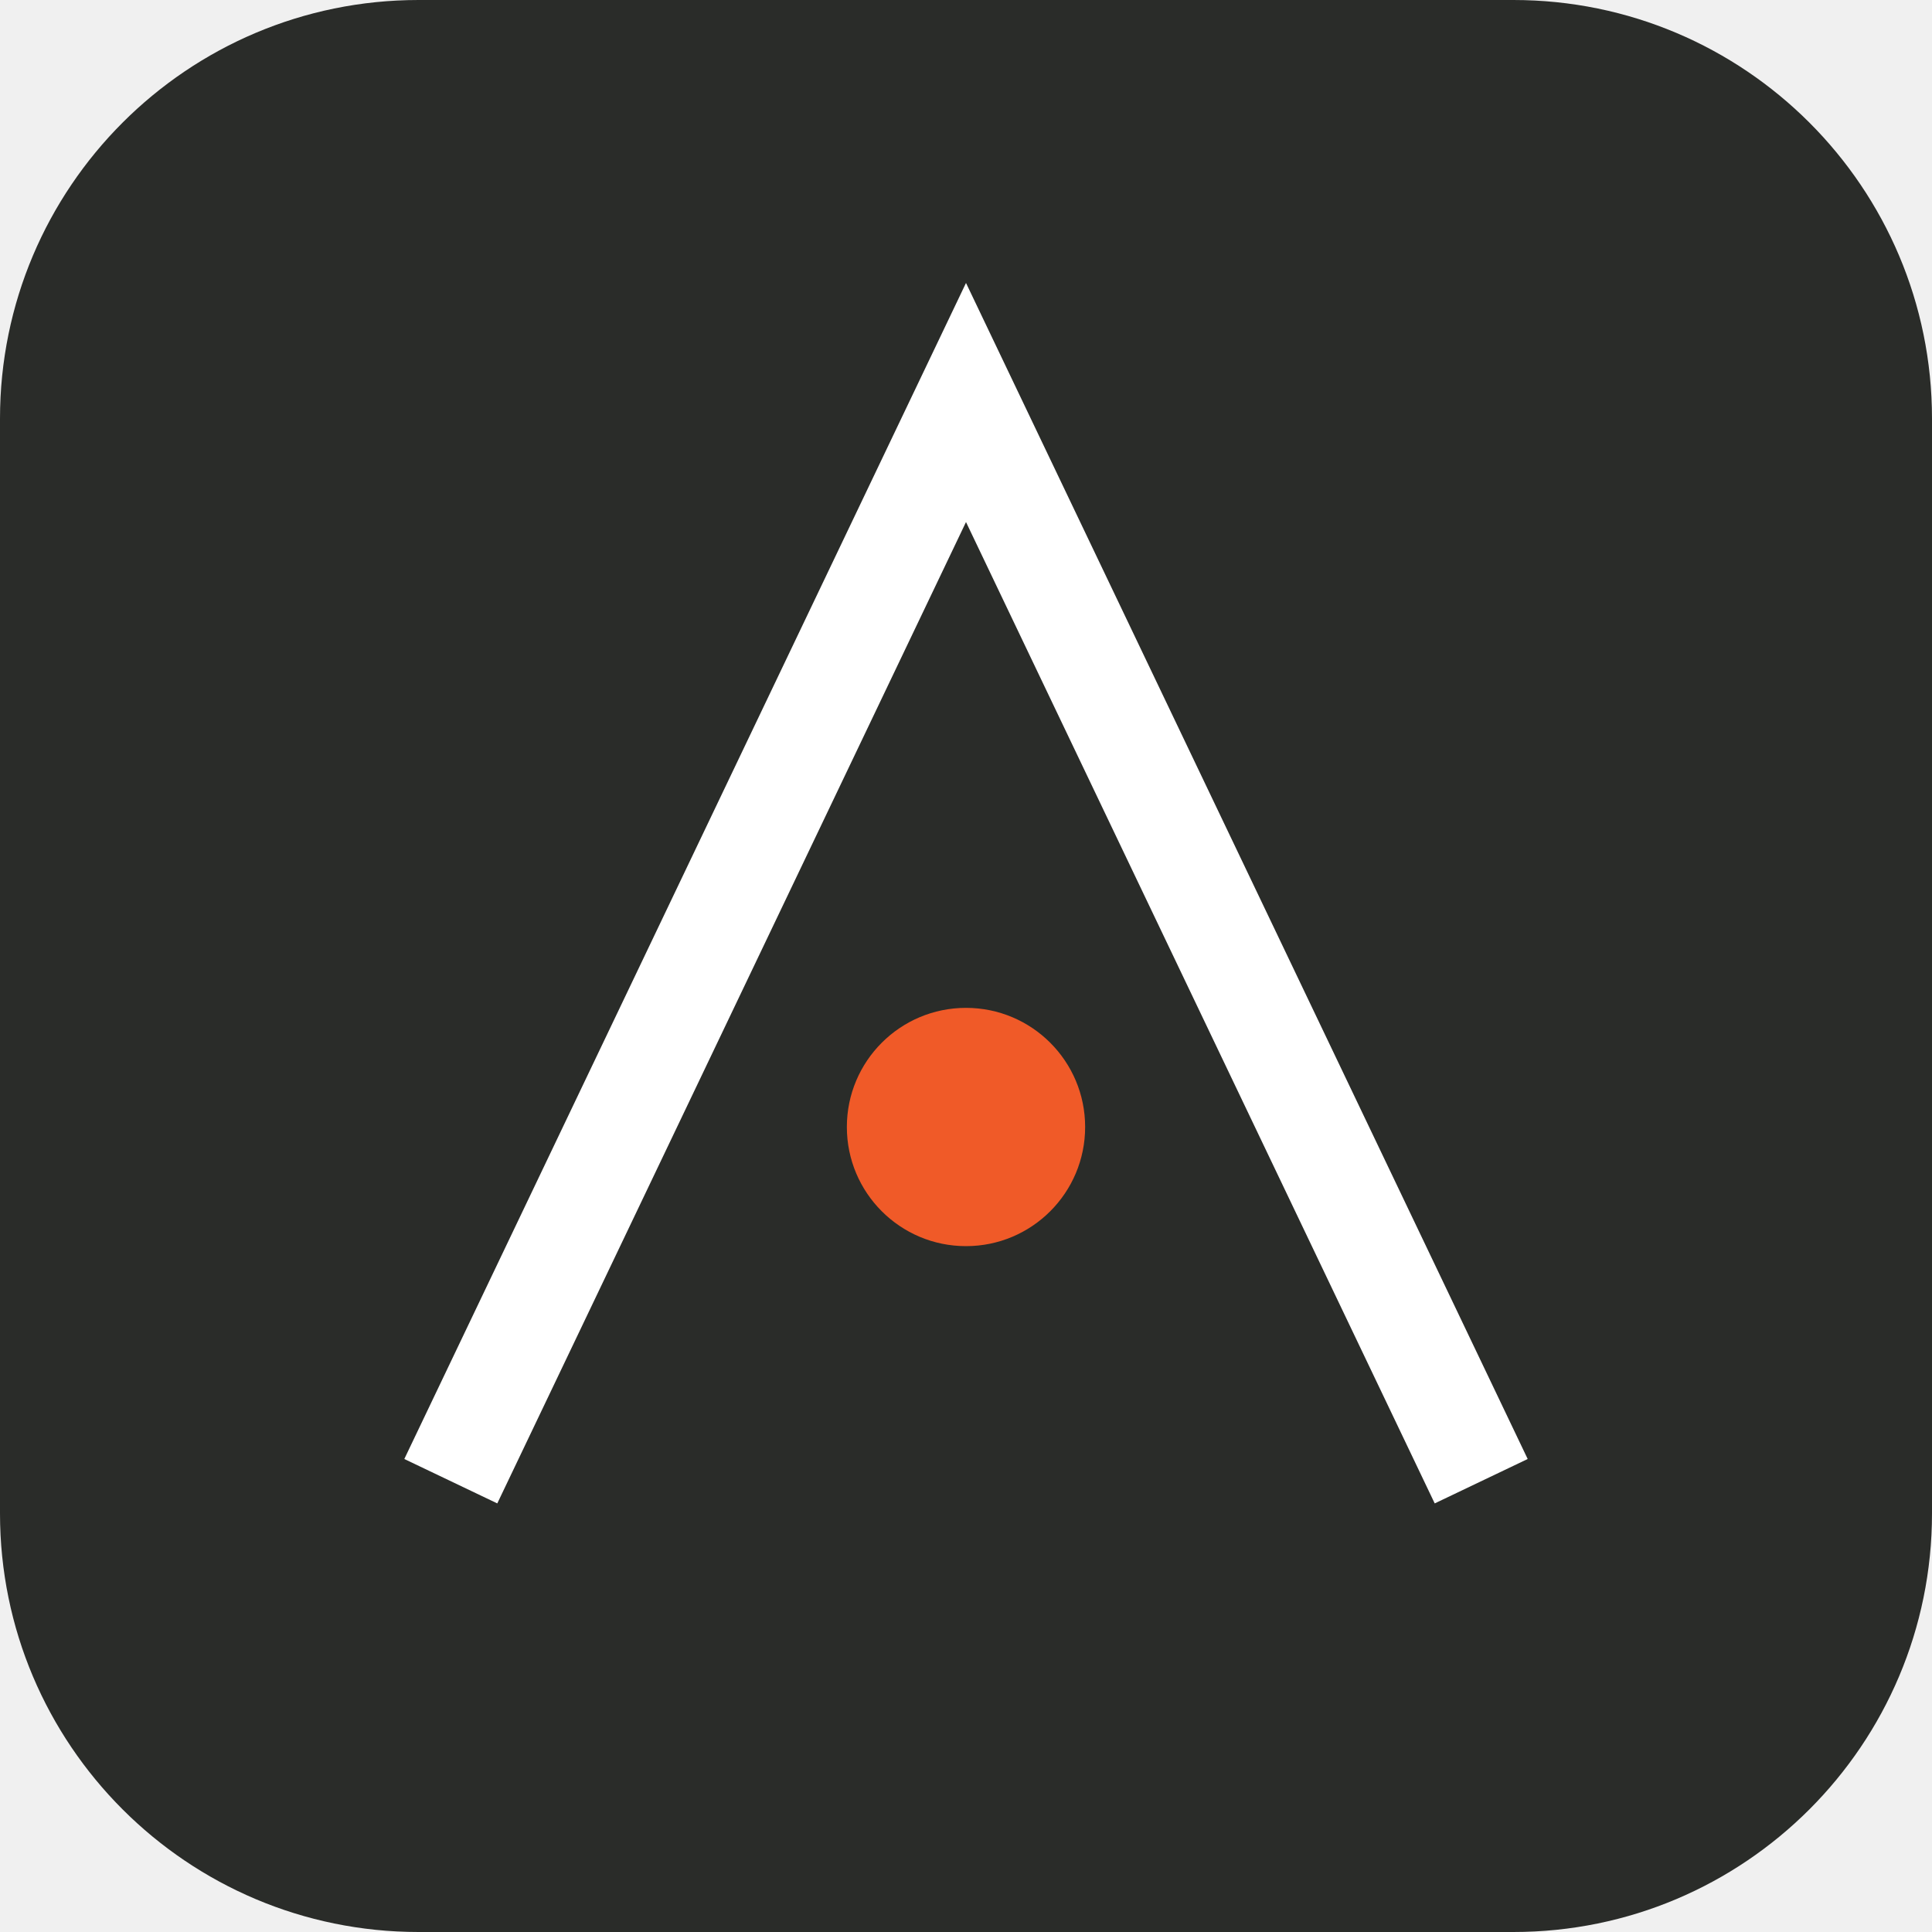
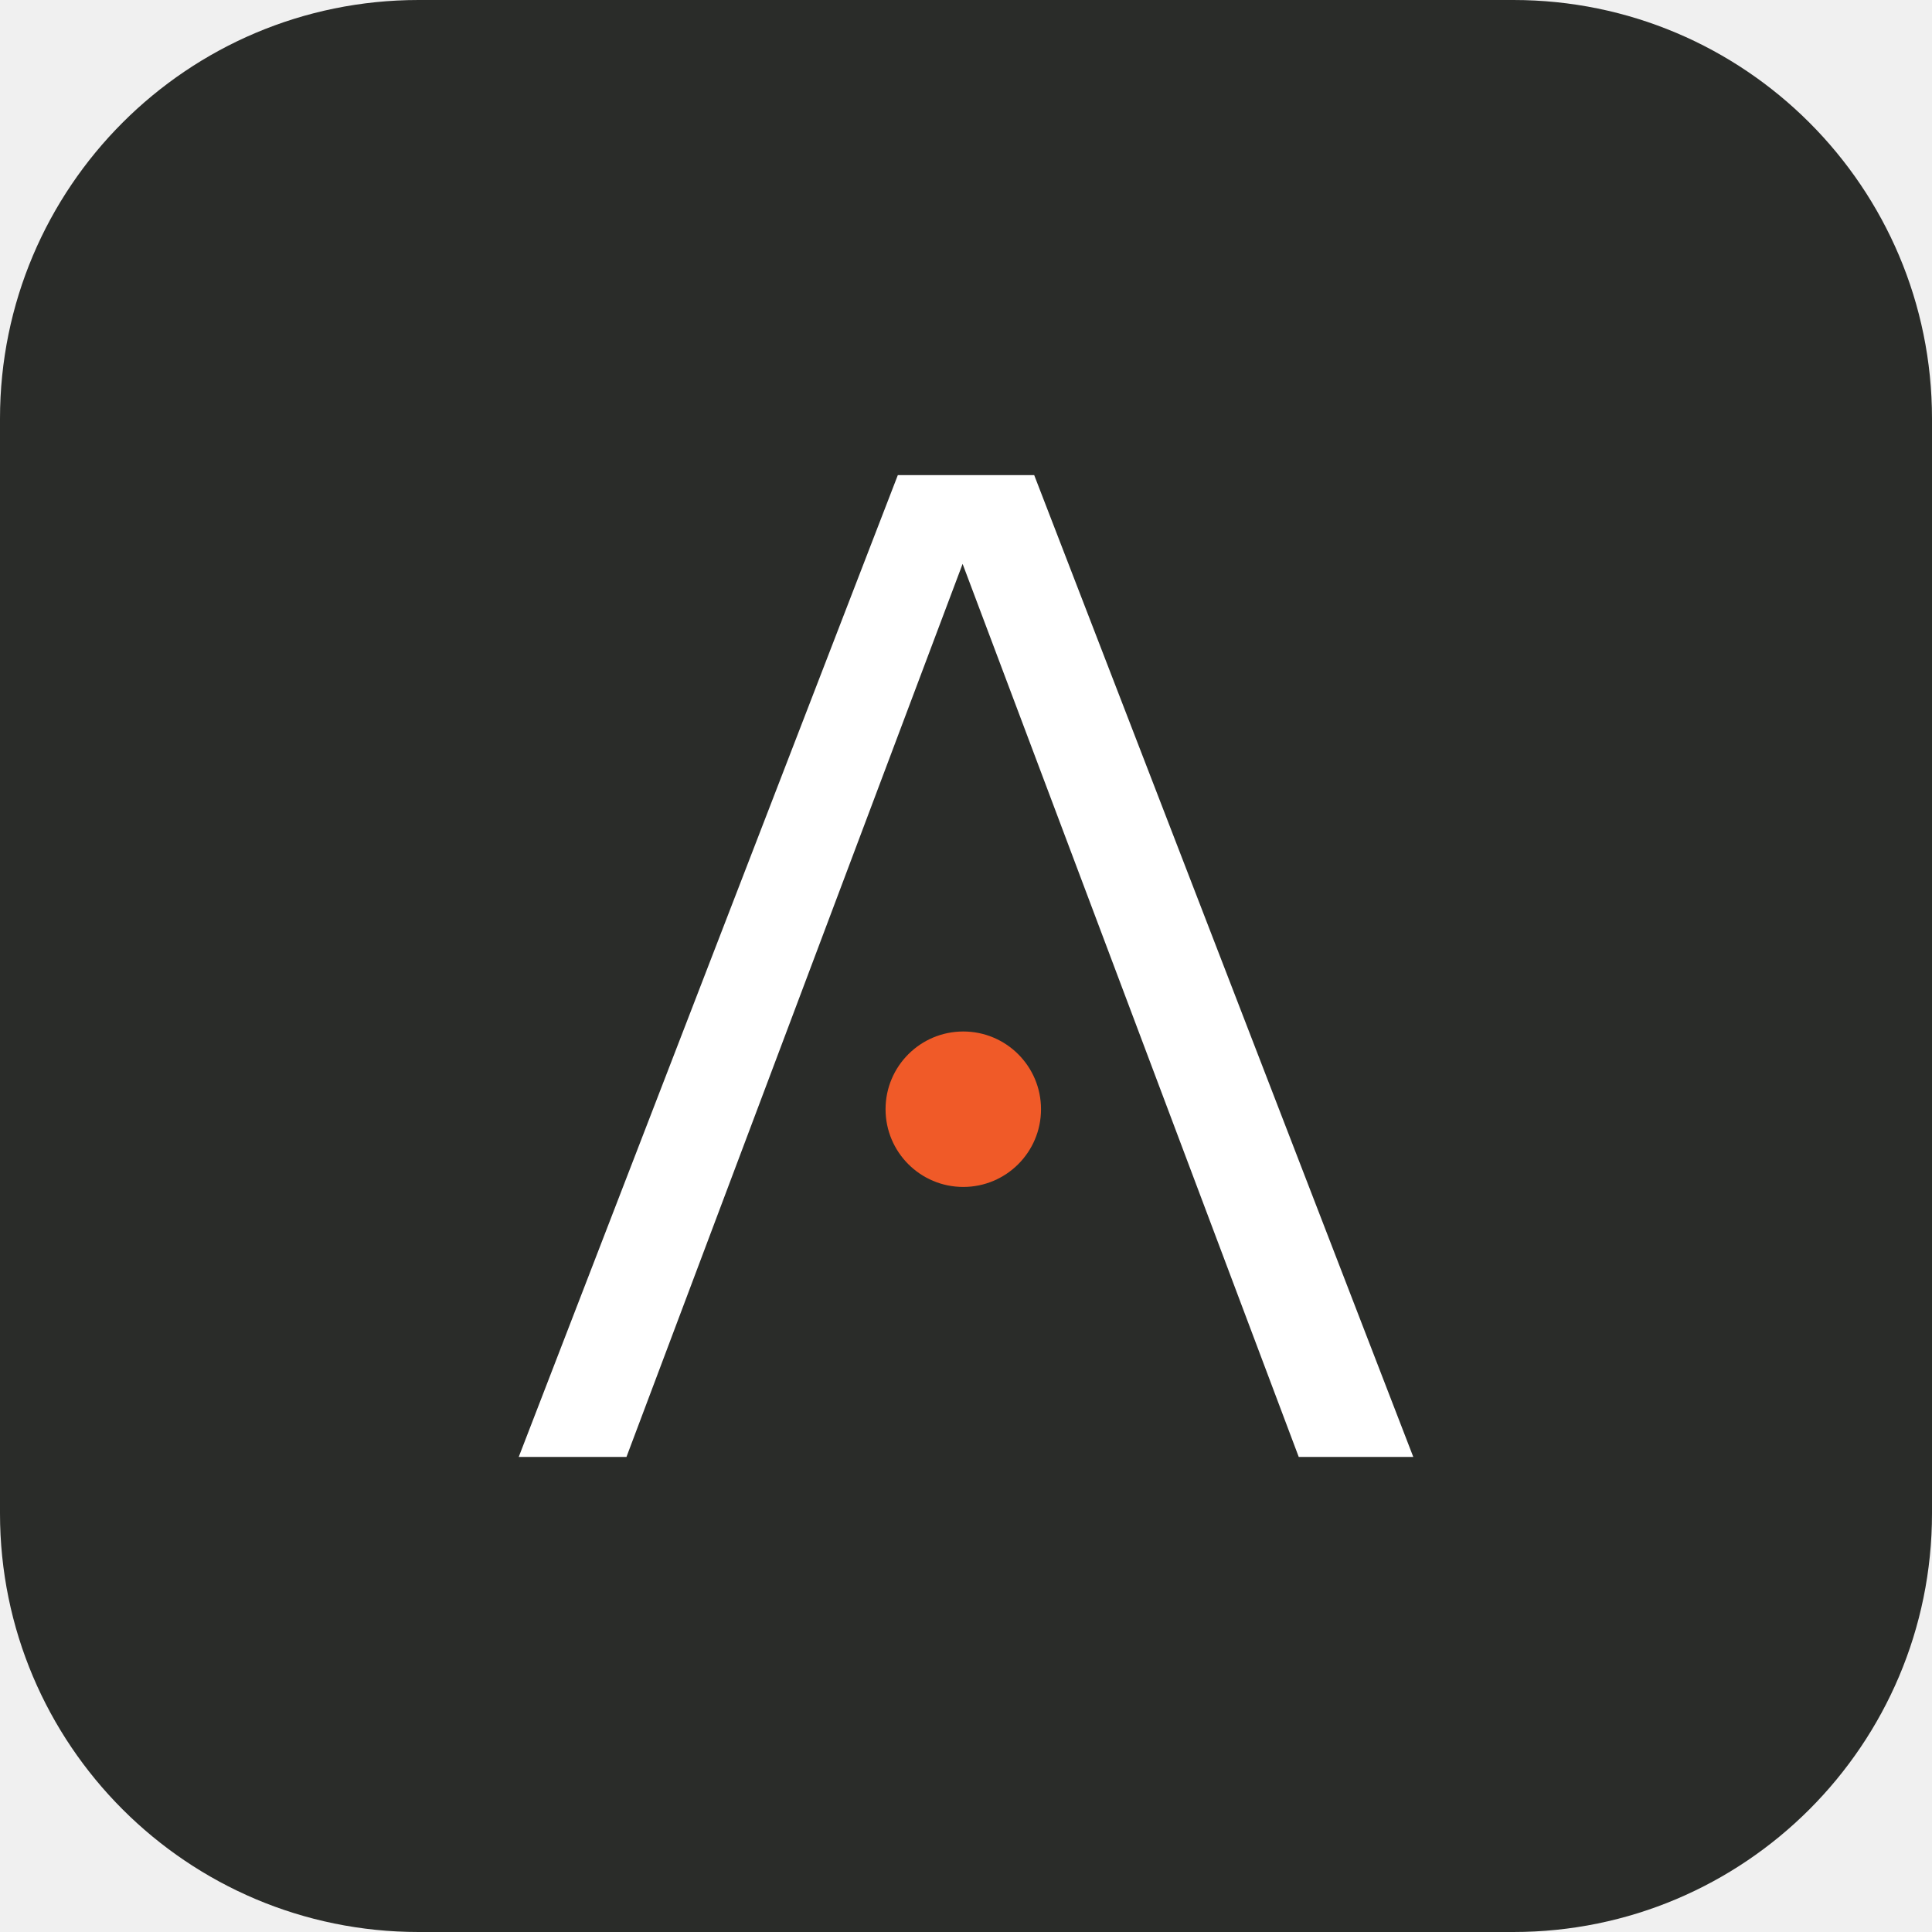
<svg xmlns="http://www.w3.org/2000/svg" viewBox="0 0 120 120" role="img" aria-label="Brace">
  <rect width="120" height="120" rx="26" fill="#2A2C29" />
-   <path d="M28,92 L60,25 L92,92" fill="none" stroke="#FFFFFF" stroke-width="6.4" />
-   <circle cx="60" cy="70" r="7.4" fill="#F05A28" />
+   <g transform="translate(29.17 29.51) scale(0.0847)">
+     <path d="M36 720 314 0H386L115 720ZM608 720 337 0H414L692 720Z" fill="#FFFFFF" />
+     <circle cx="362.0" cy="465.0" r="57" fill="#F05A28" />
+   </g>
</svg>
